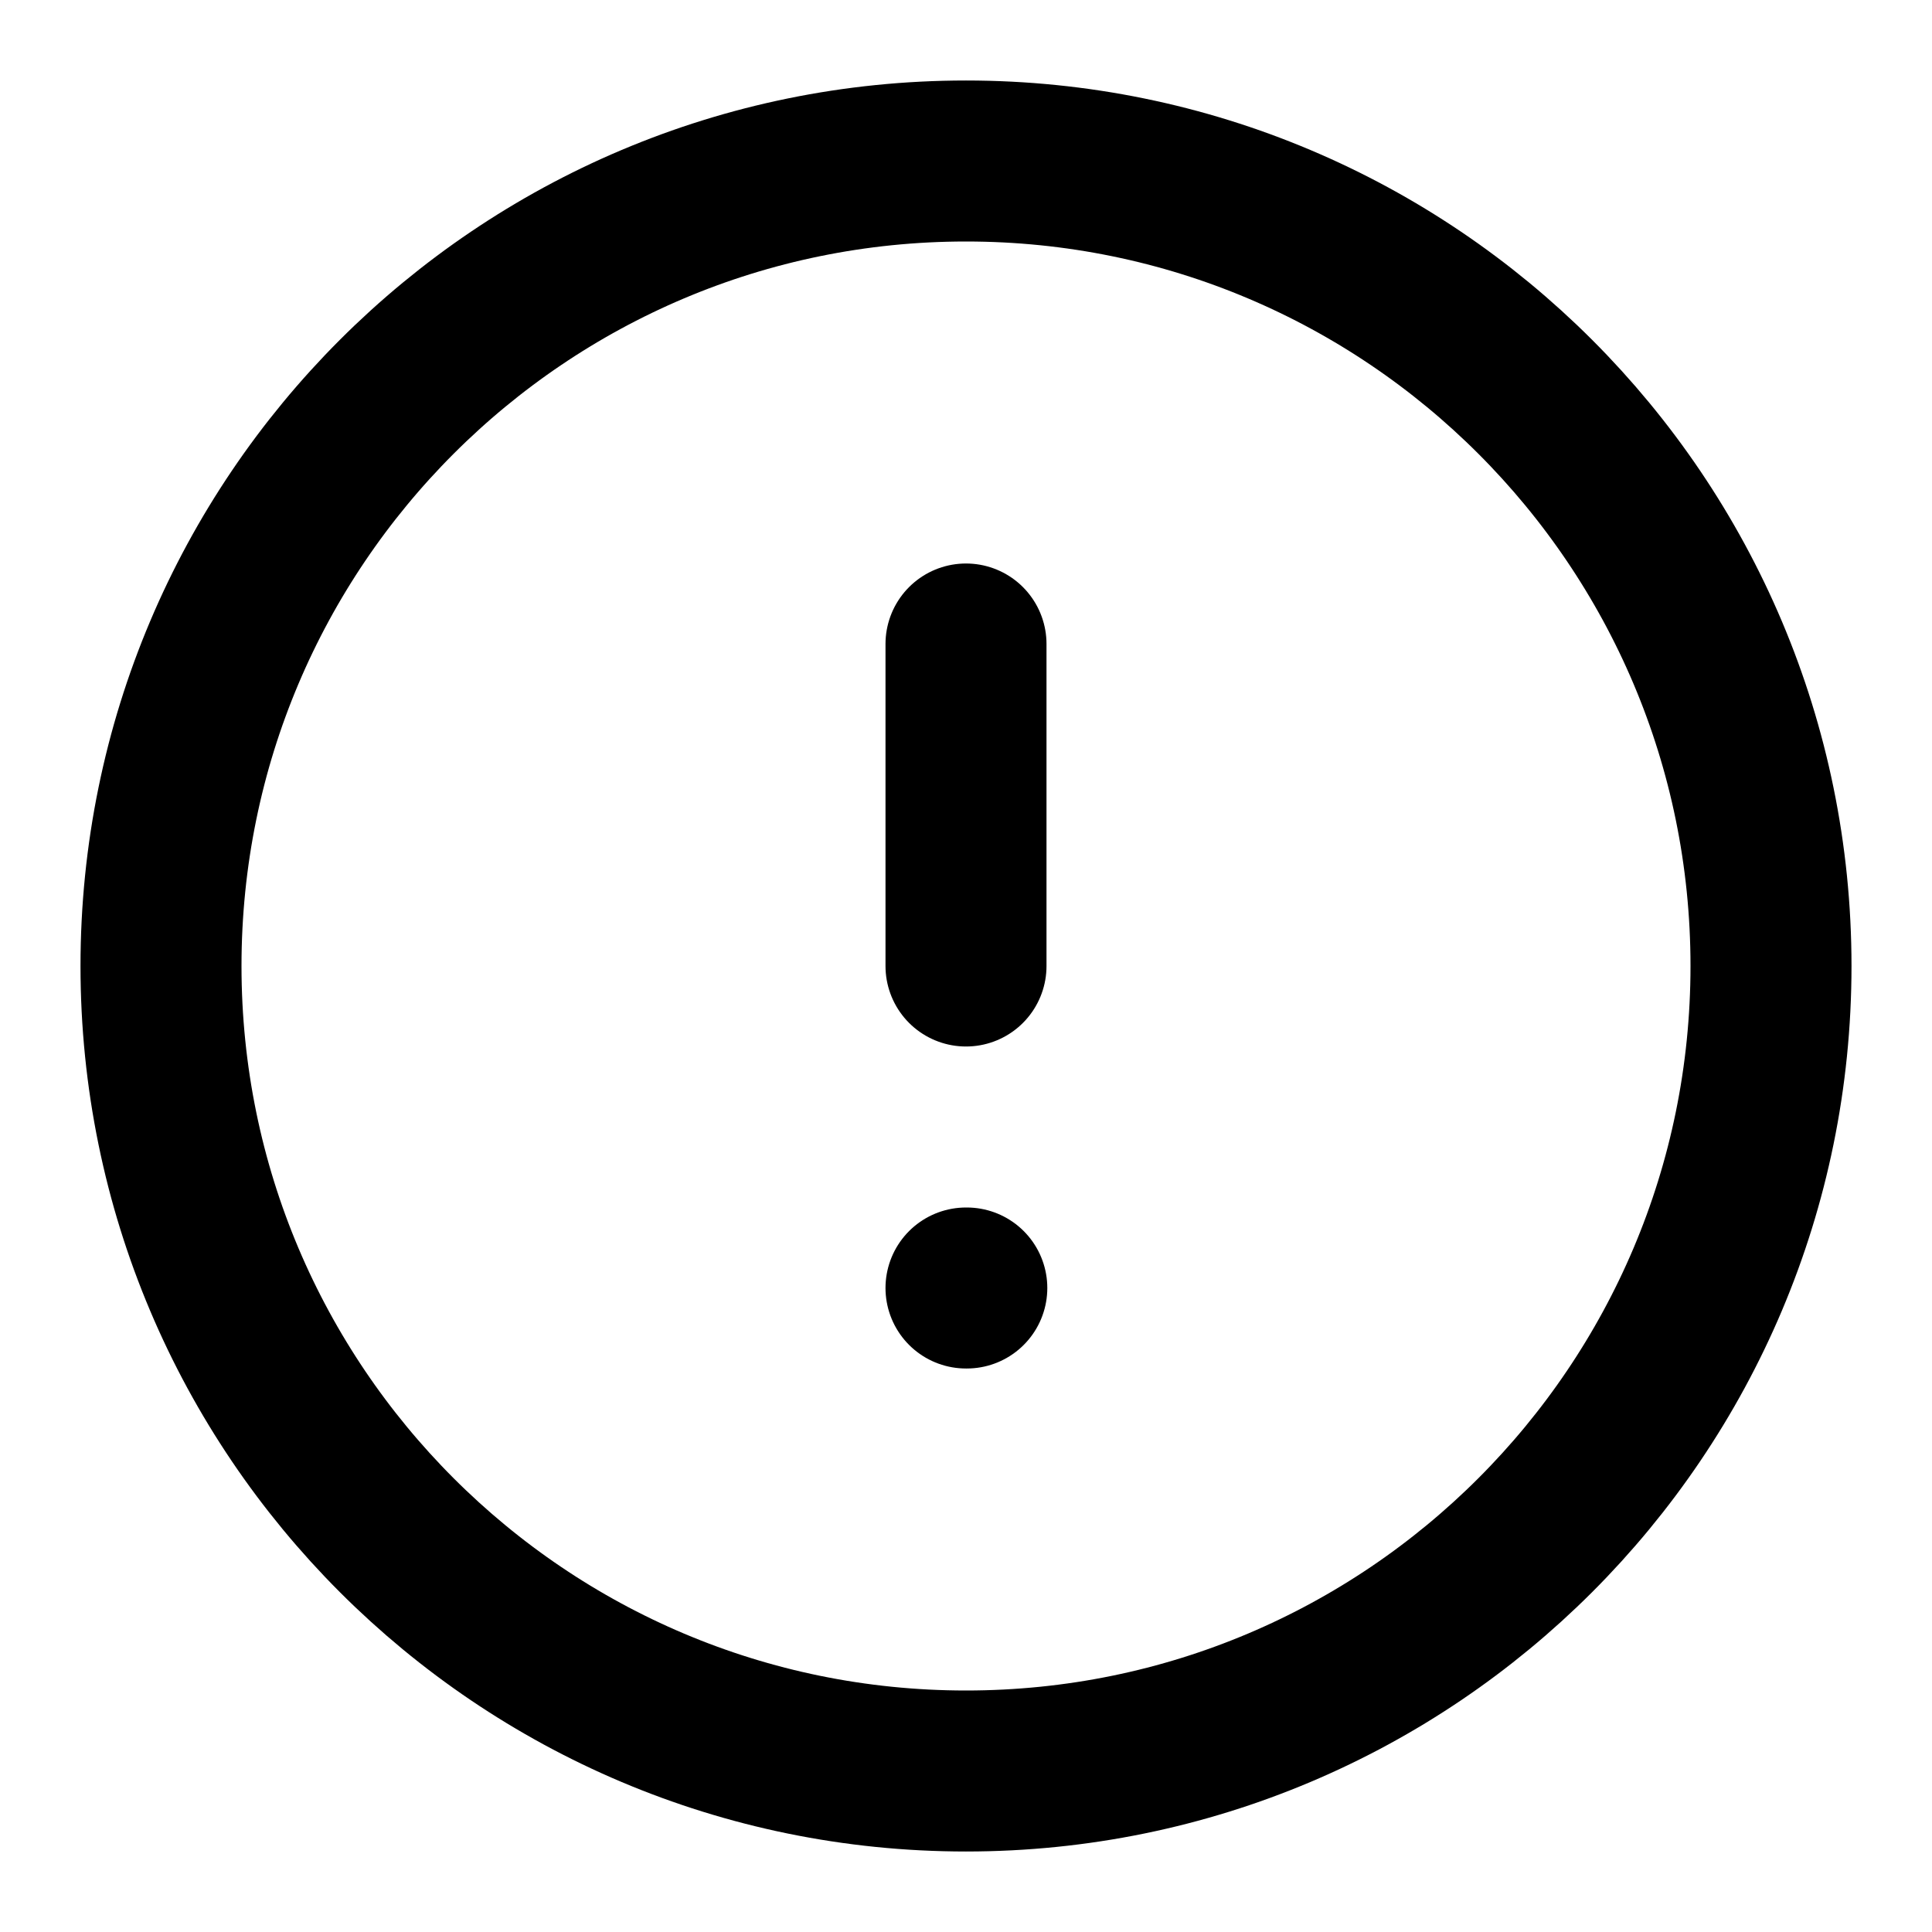
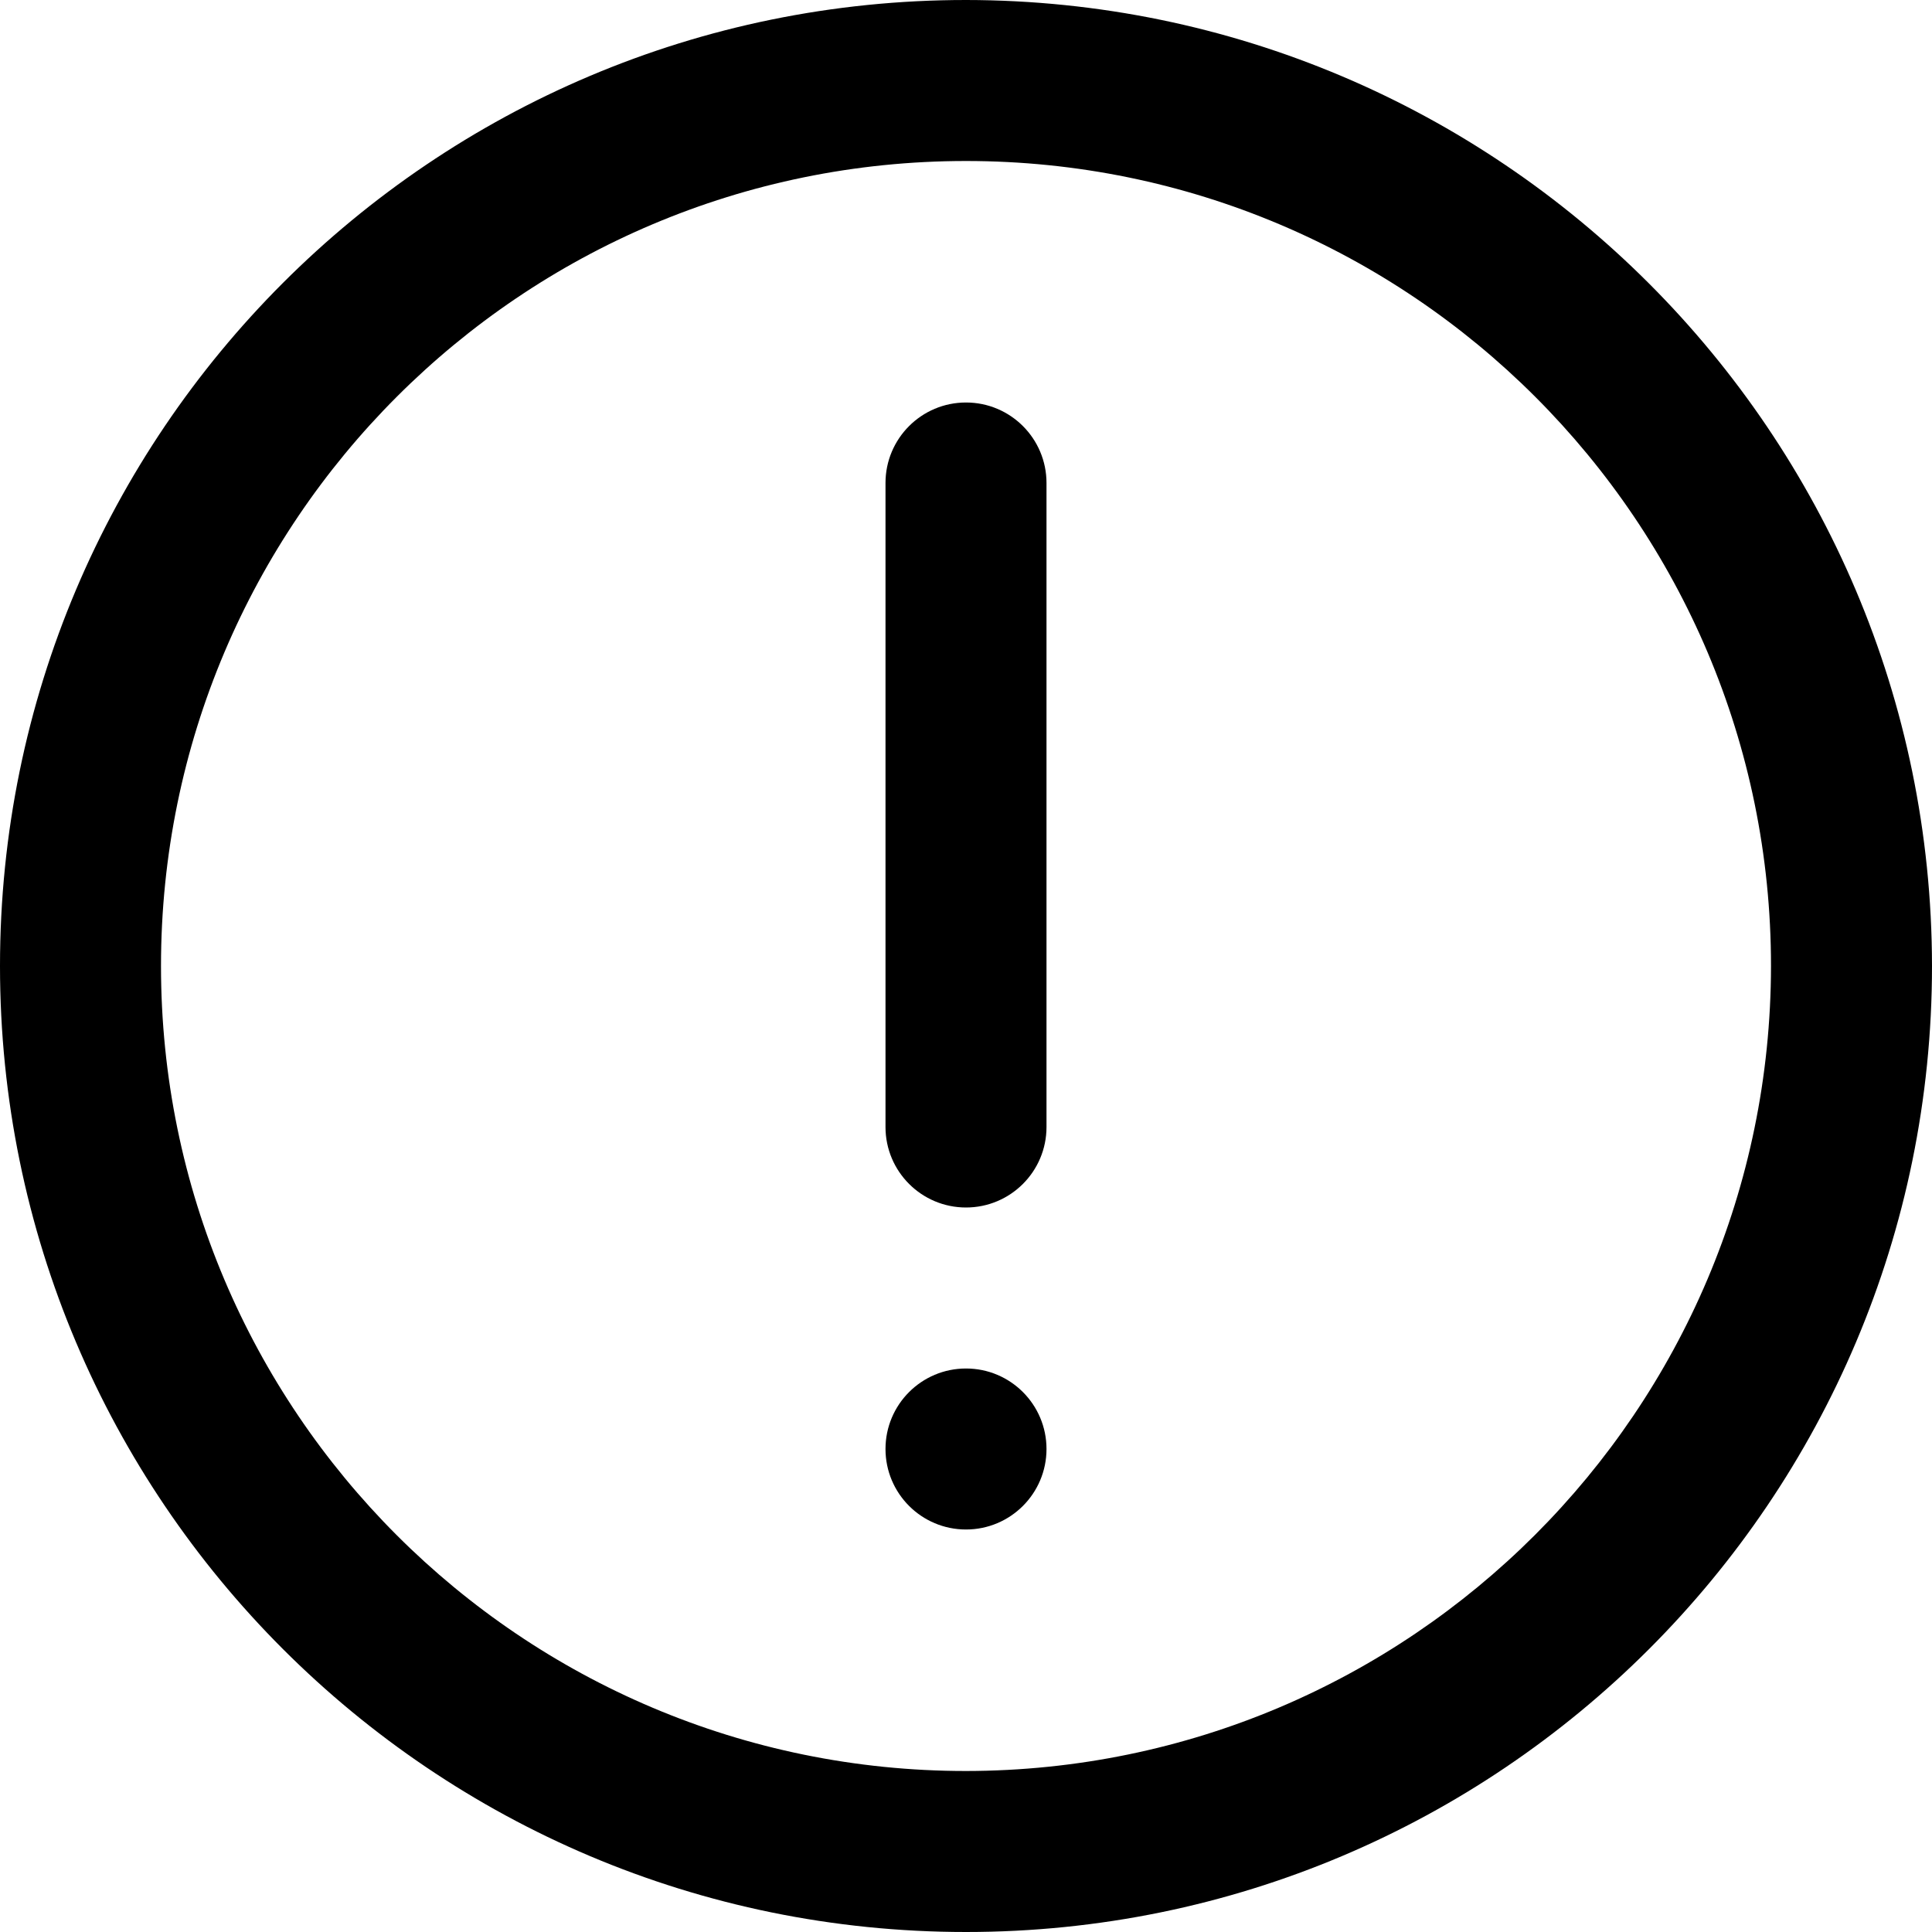
- <svg xmlns="http://www.w3.org/2000/svg" width="24" height="24" viewBox="0 0 24 24" fill="none" stroke="currentColor" stroke-width="2" stroke-linecap="round" stroke-linejoin="round">
-   <circle cx="12" cy="12" r="10" />
-   <line x1="12" y1="8" x2="12" y2="12" />
-   <line x1="12" y1="16" x2="12.01" y2="16" />
+ <svg xmlns="http://www.w3.org/2000/svg" viewBox="0 0 24 24" width="512" height="512">
+   <path d="M12,0A12,12,0,1,0,24,12,12.013,12.013,0,0,0,12,0Zm0,22A10,10,0,1,1,22,12,10.011,10.011,0,0,1,12,22Z" />
+   <path d="M12,5a1,1,0,0,0-1,1v8a1,1,0,0,0,2,0V6A1,1,0,0,0,12,5Z" />
+   <rect x="11" y="17" width="2" height="2" rx="1" />
</svg>
